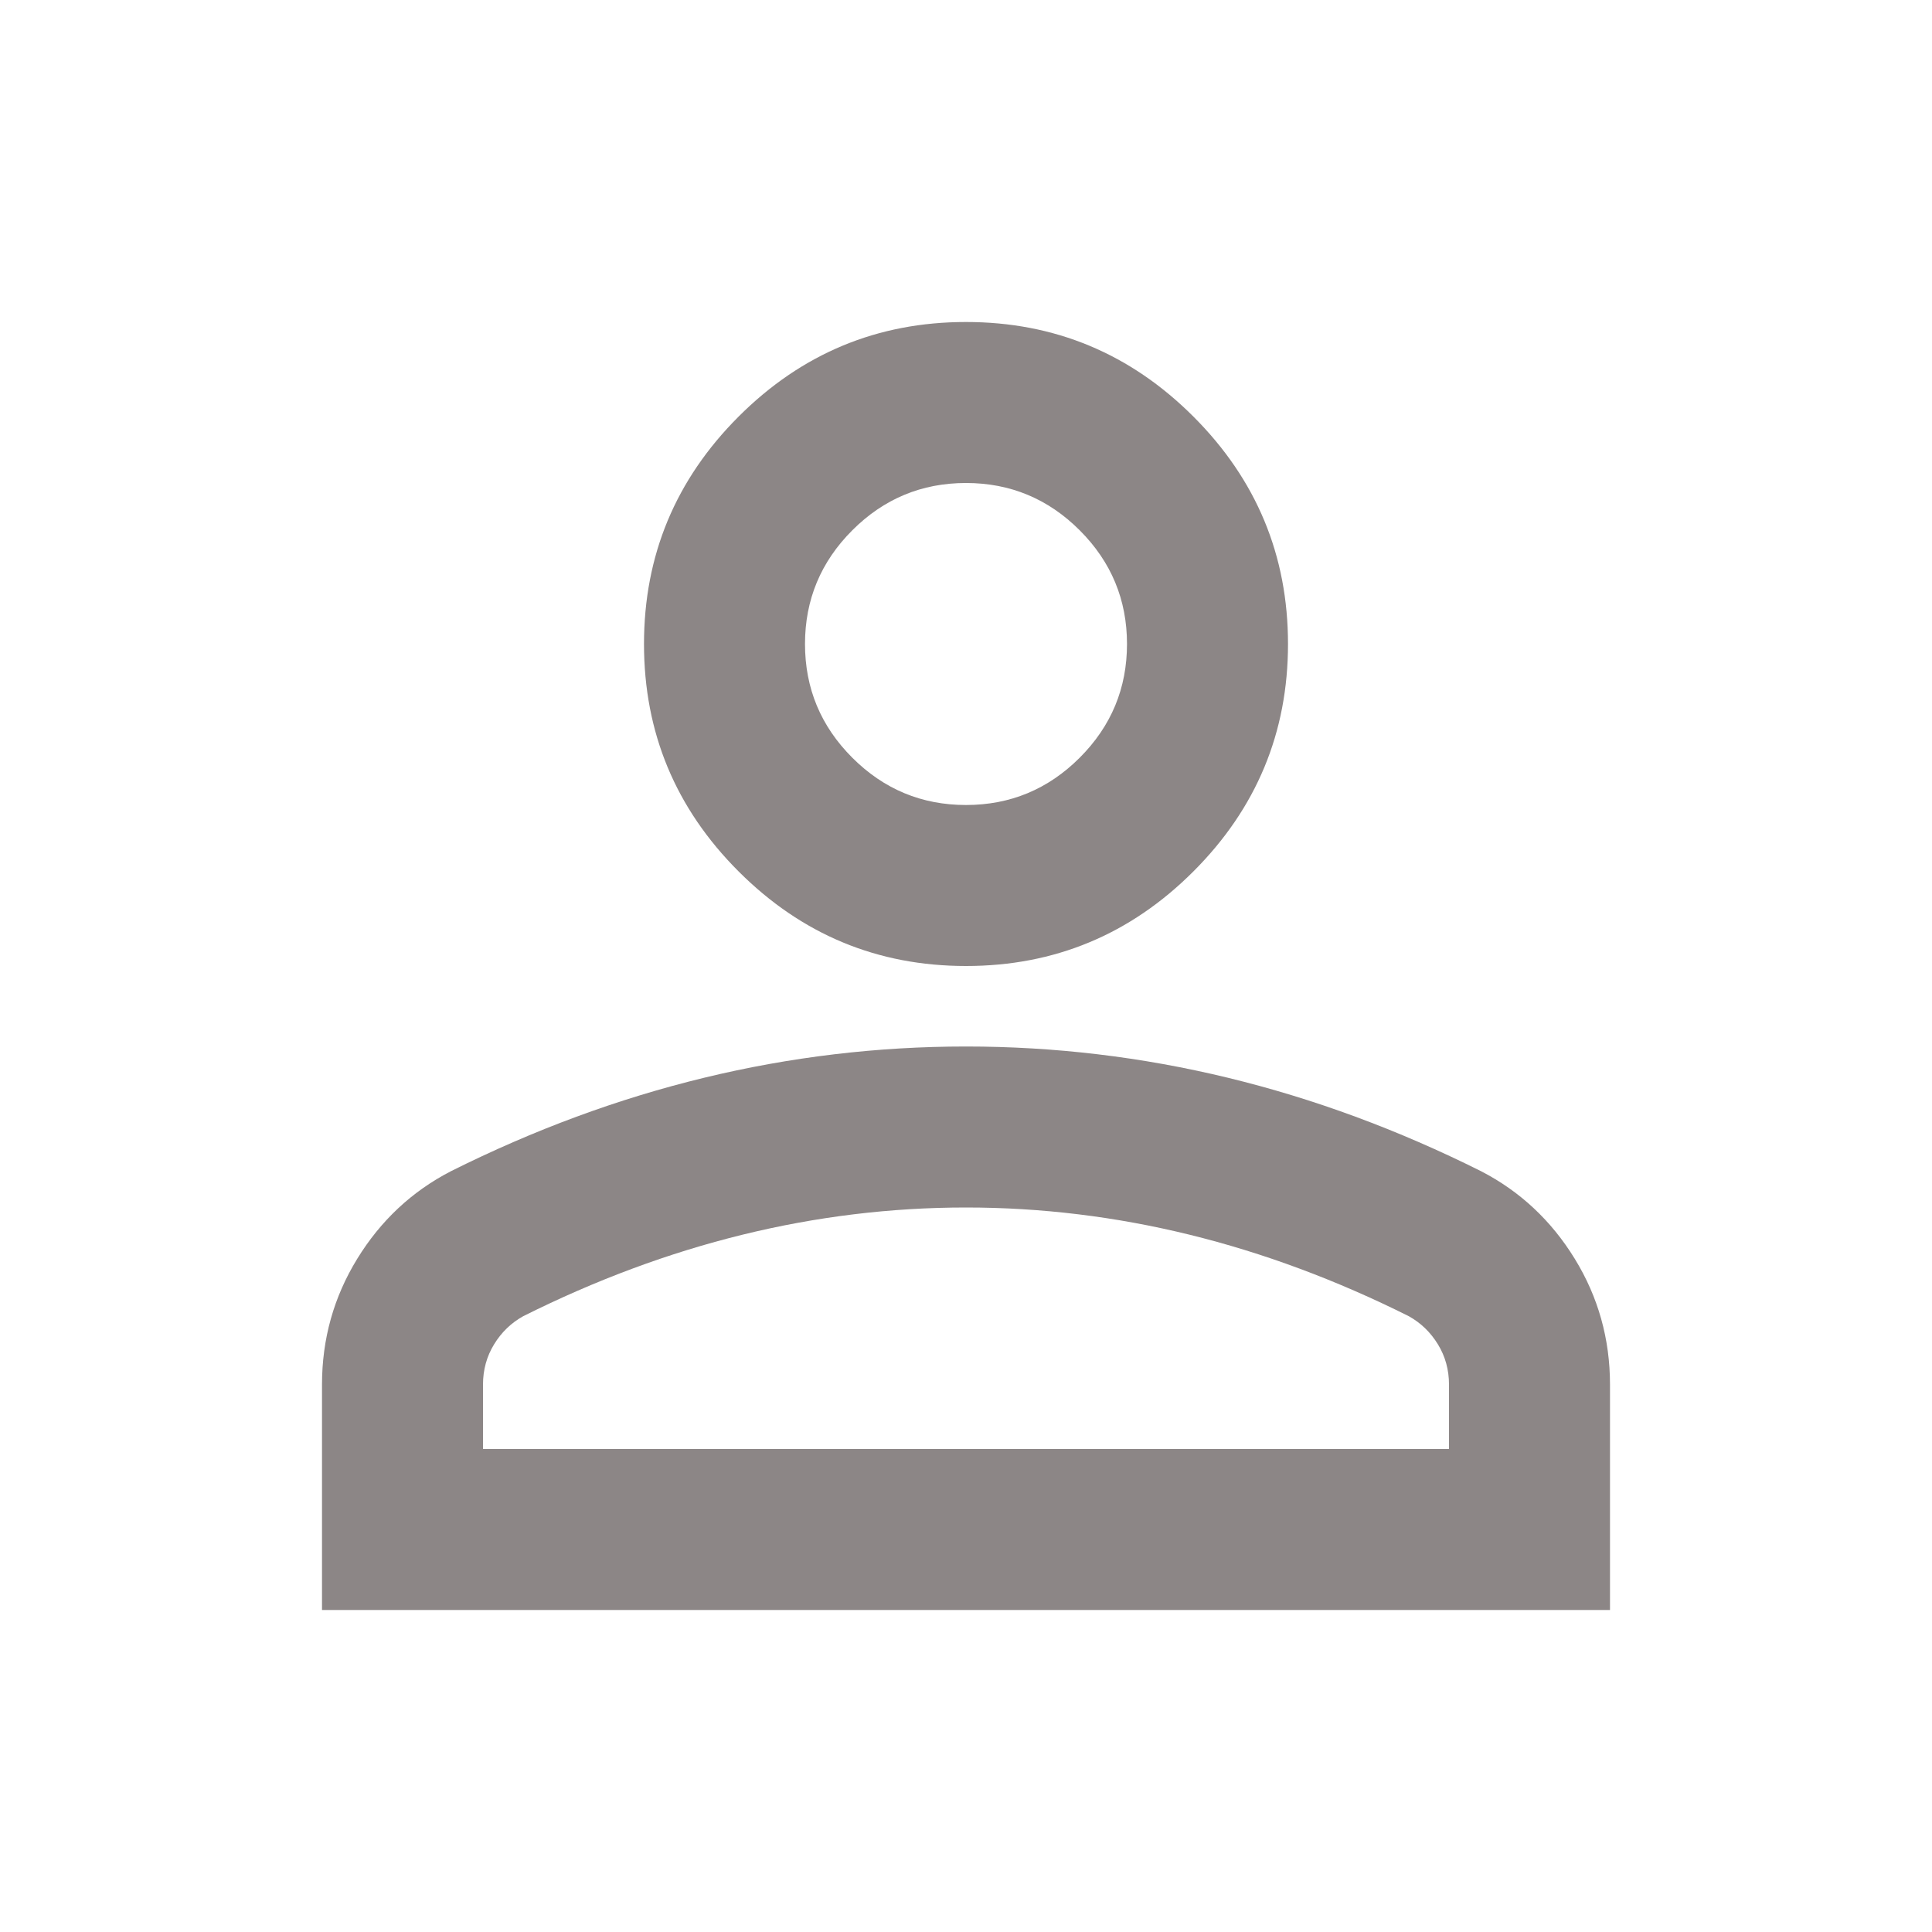
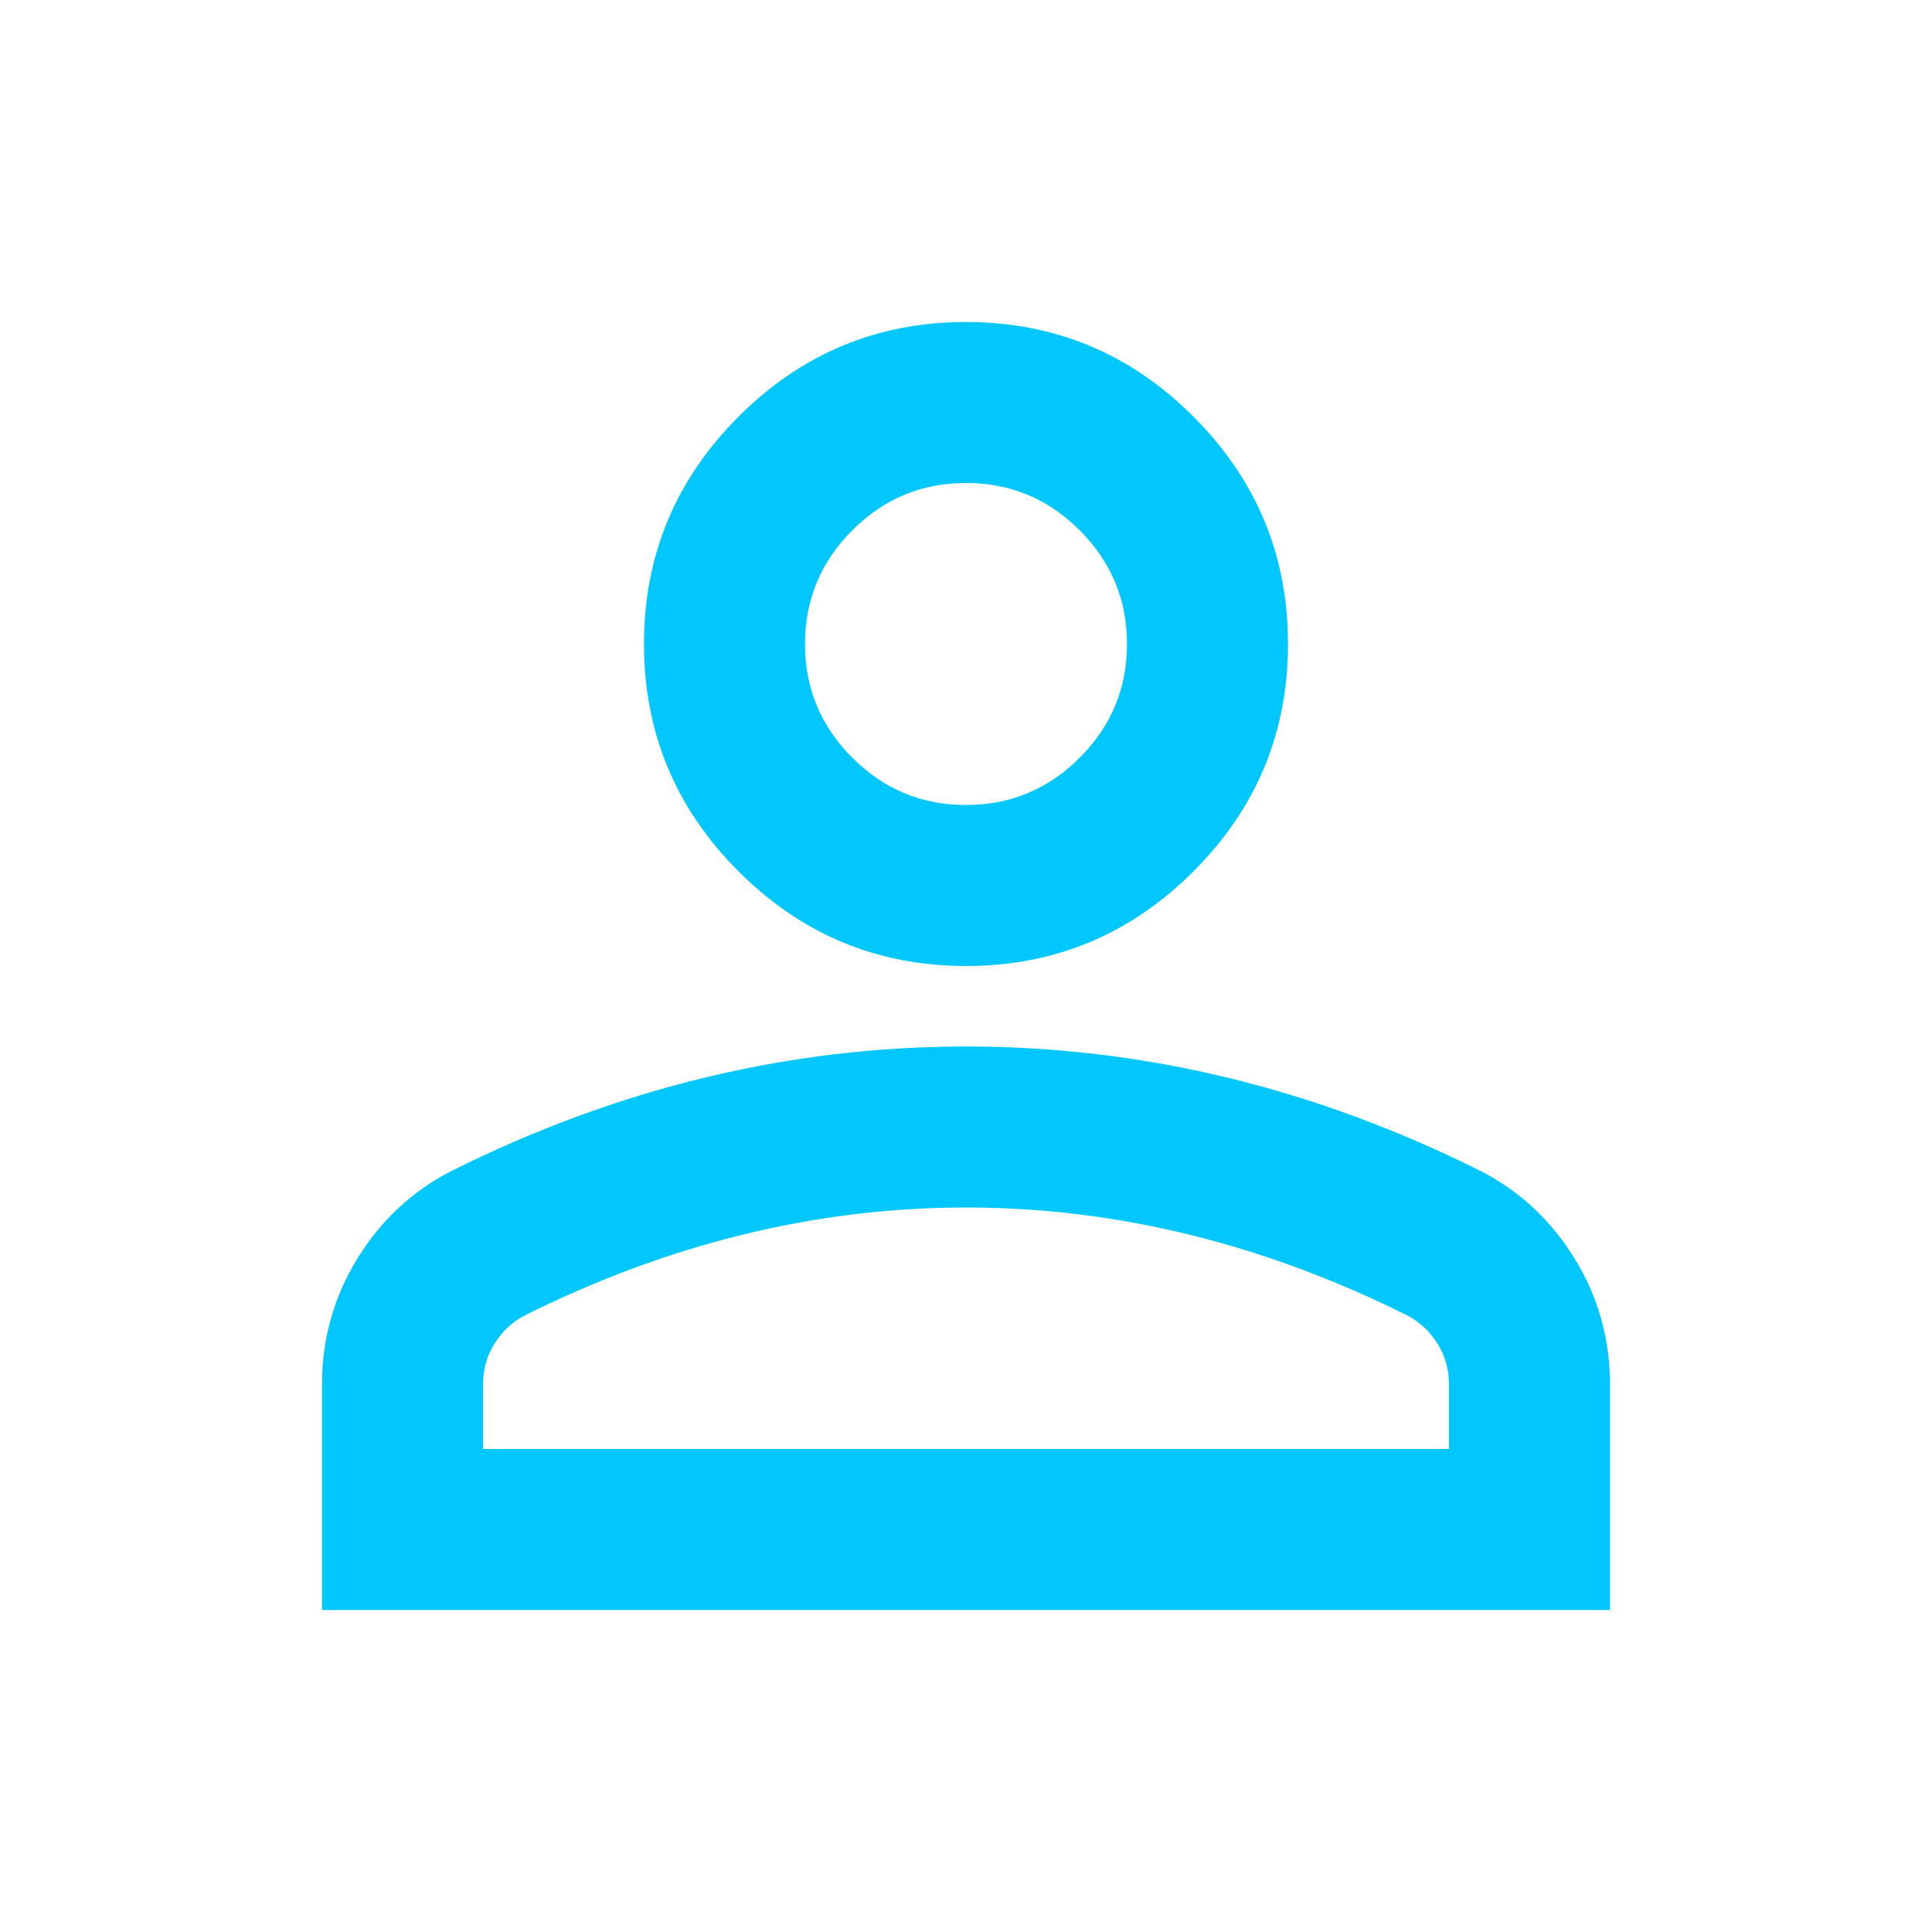
- <svg xmlns="http://www.w3.org/2000/svg" height="24px" viewBox="0 -960 960 960" width="24px" fill="#8C8686">
+ <svg xmlns="http://www.w3.org/2000/svg" height="24px" viewBox="0 -960 960 960" width="24px" fill="#00c8ff">
  <path d="M480-480q-66 0-113-47t-47-113q0-66 47-113t113-47q66 0 113 47t47 113q0 66-47 113t-113 47ZM160-160v-112q0-34 17.5-62.5T224-378q62-31 126-46.5T480-440q66 0 130 15.5T736-378q29 15 46.5 43.5T800-272v112H160Zm80-80h480v-32q0-11-5.5-20T700-306q-54-27-109-40.5T480-360q-56 0-111 13.5T260-306q-9 5-14.5 14t-5.5 20v32Zm240-320q33 0 56.5-23.5T560-640q0-33-23.5-56.5T480-720q-33 0-56.5 23.5T400-640q0 33 23.5 56.5T480-560Zm0-80Zm0 400Z" />
</svg>
